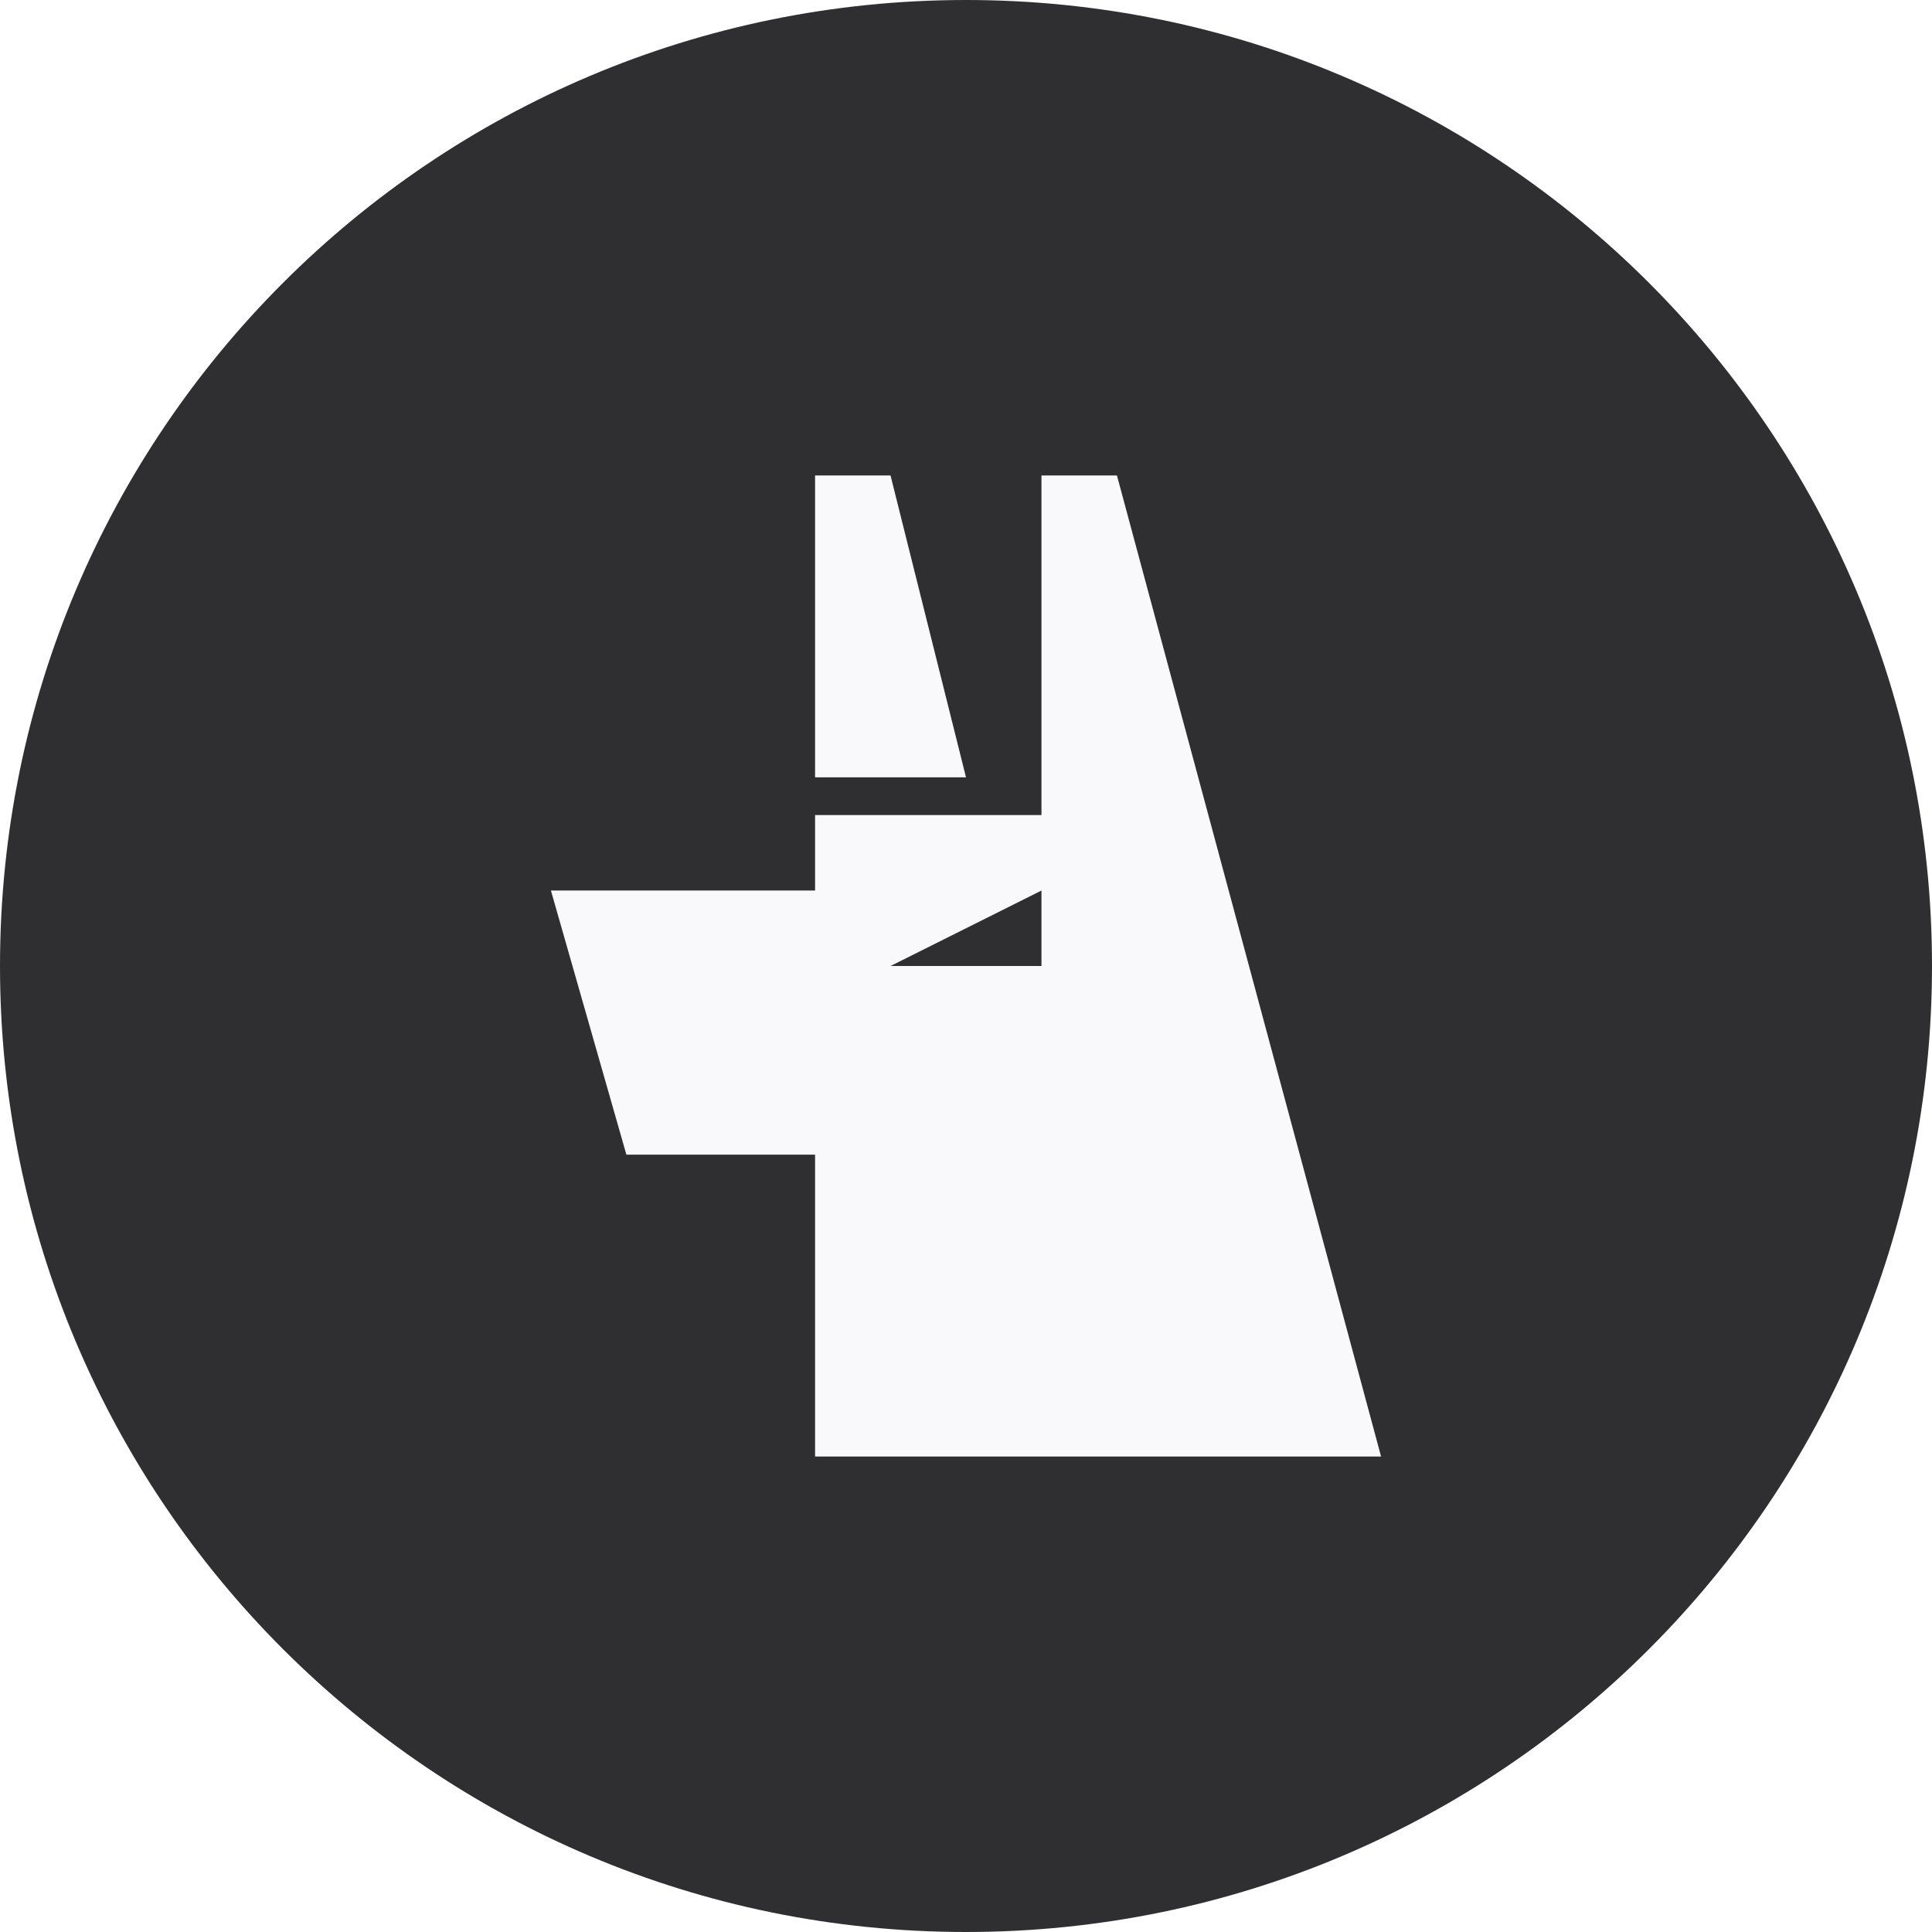
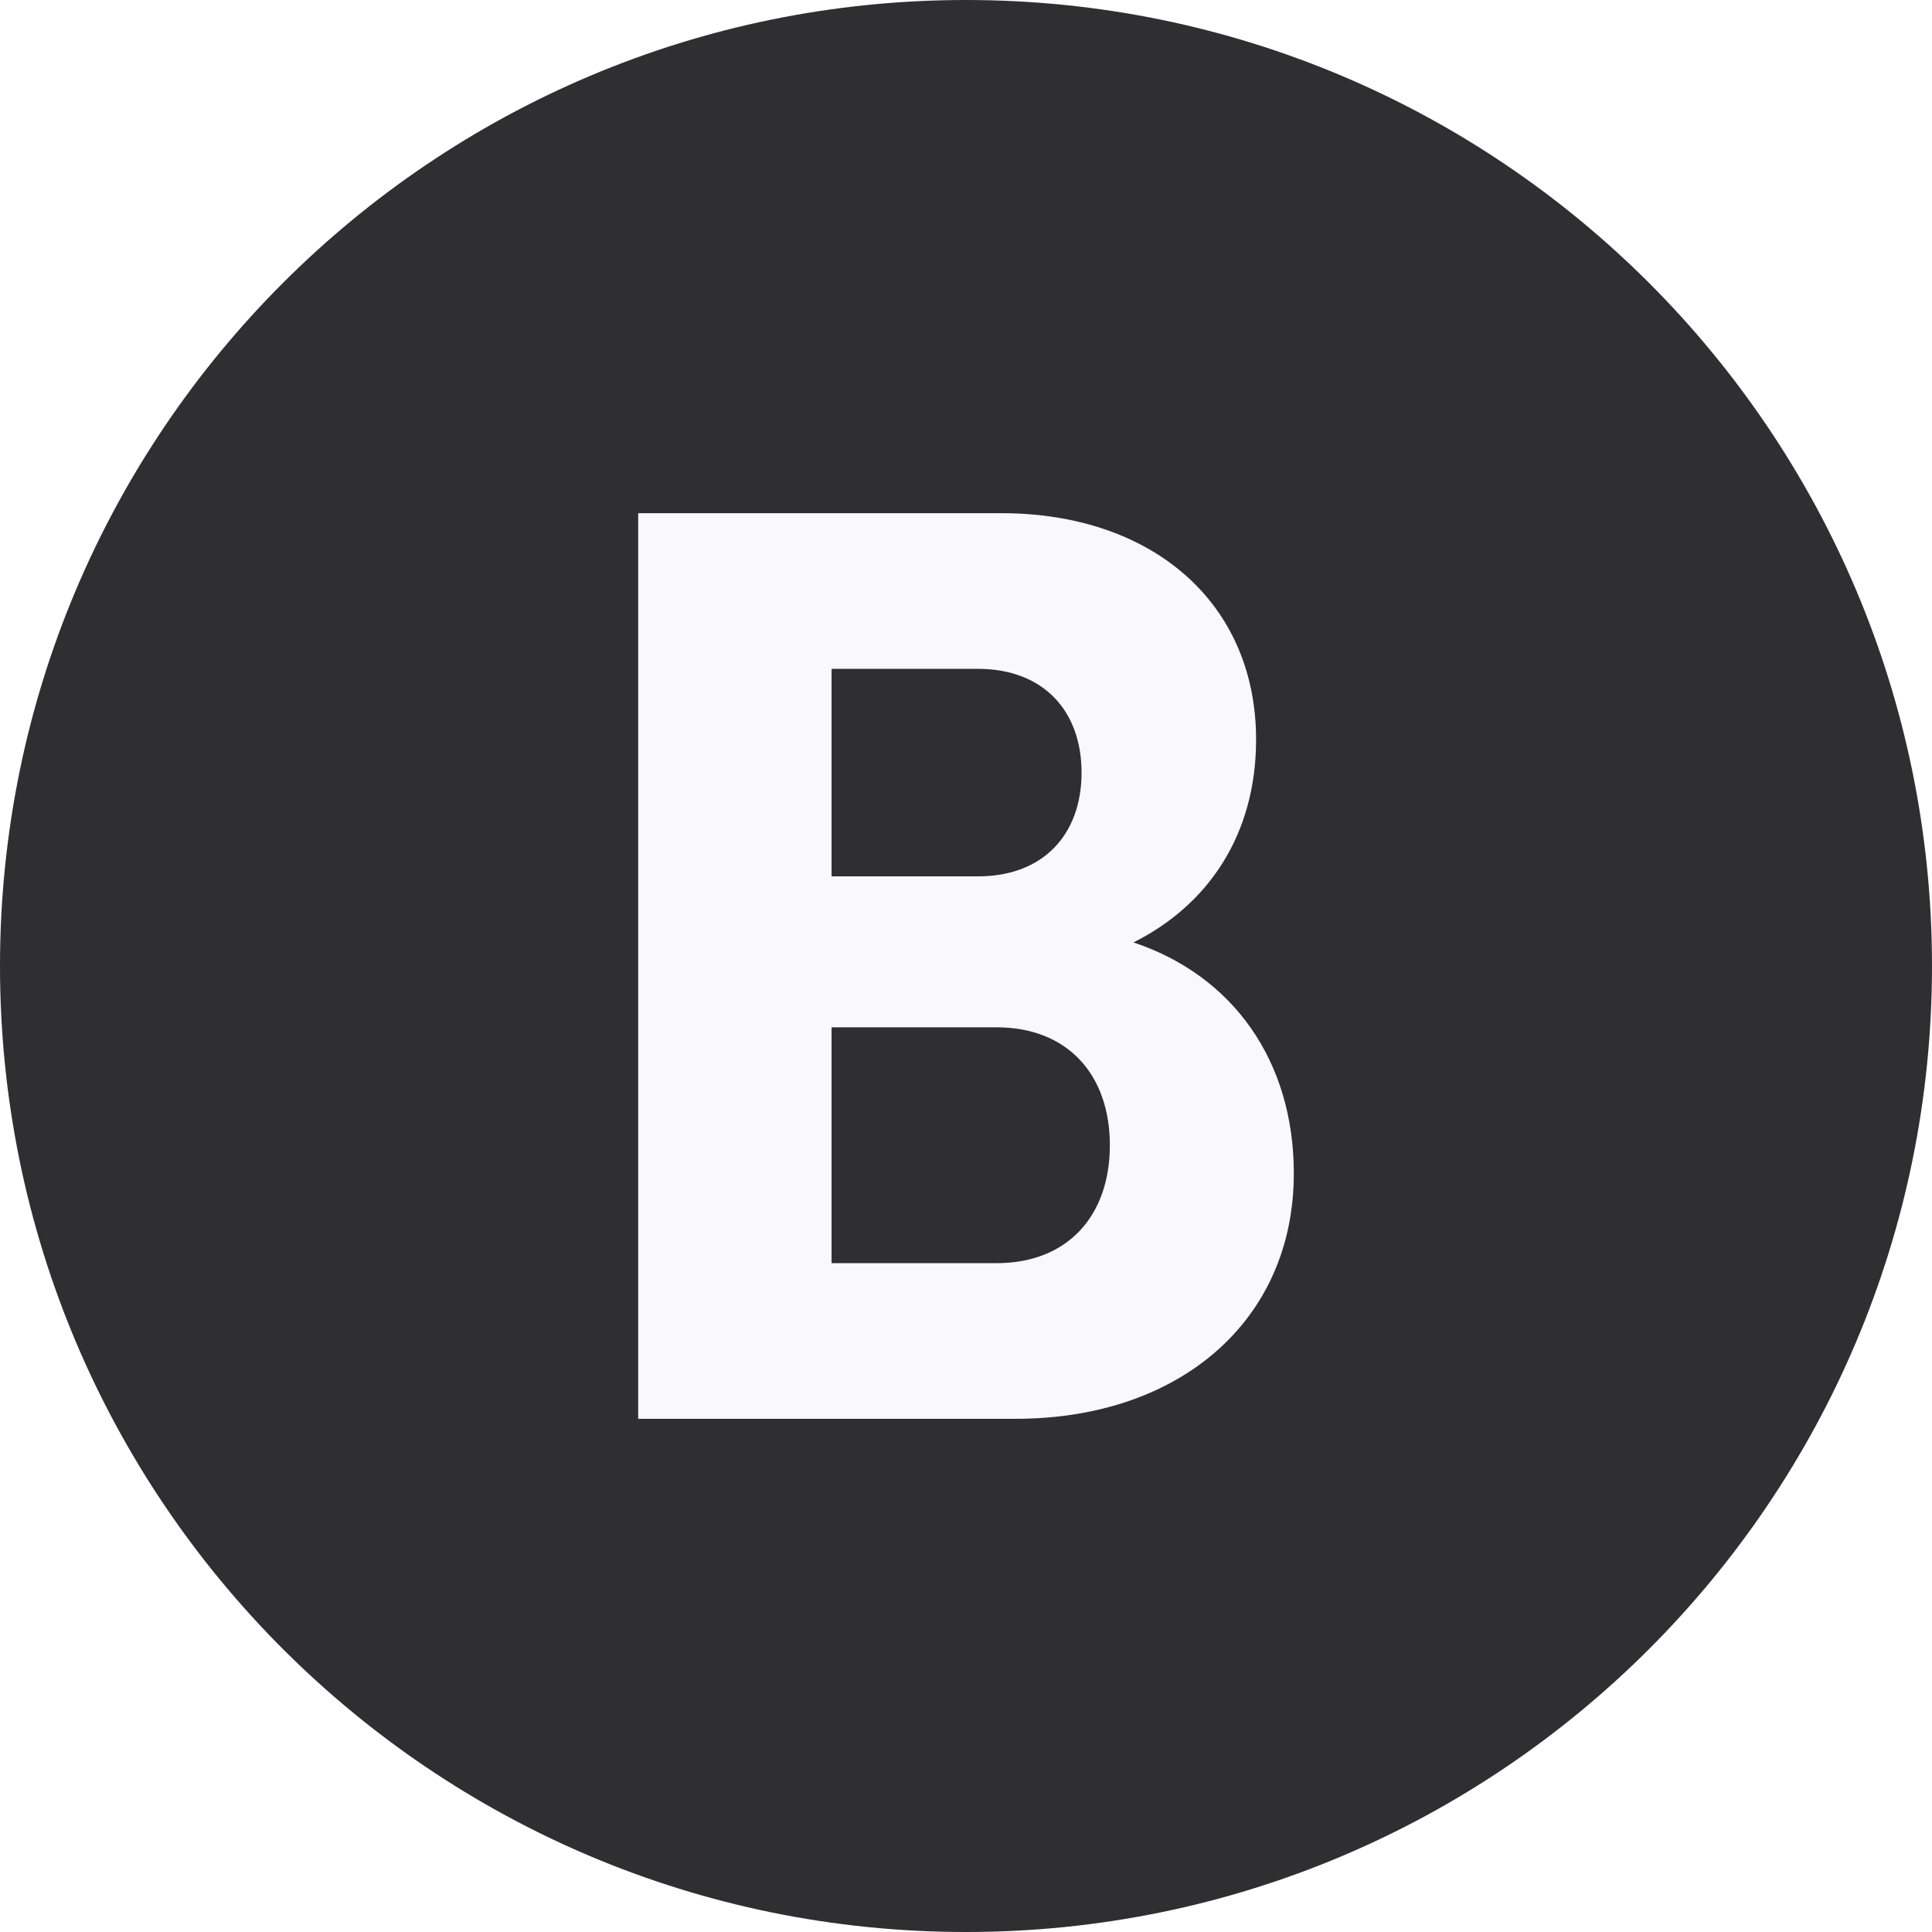
<svg xmlns="http://www.w3.org/2000/svg" width="256" height="256" viewBox="0 0 256 256" fill="none">
  <style>rect { fill: #2f2f31; } path { fill: #f9f8fb; } @media (prefers-color-scheme: dark) { rect { fill: #e3e4e6; } path { fill: #111212; } }</style>
  <rect width="256" height="256" rx="128" />
  <svg x="48" y="48" width="160" height="160" viewBox="0 0 512 512">
-     <path fill-rule="evenodd" clip-rule="evenodd" d="M192 464V336H112L80 224H192V192H288V48H320L432 464H192Z M288 224L224 256H288V224Z M192 176V48H224L256 176H192Z" />
+     <path fill-rule="evenodd" clip-rule="evenodd" d="M117 64H271C335 64 379 102 379 160C379 200 359 230 327 246C369 260 395 296 395 344C395 406 347 448 277 448H117Z M199 130V218H261C289 218 305 200 305 174C305 148 289 130 261 130Z M199 282V382H269C299 382 317 362 317 332C317 302 299 282 269 282Z" />
  </svg>
</svg>
